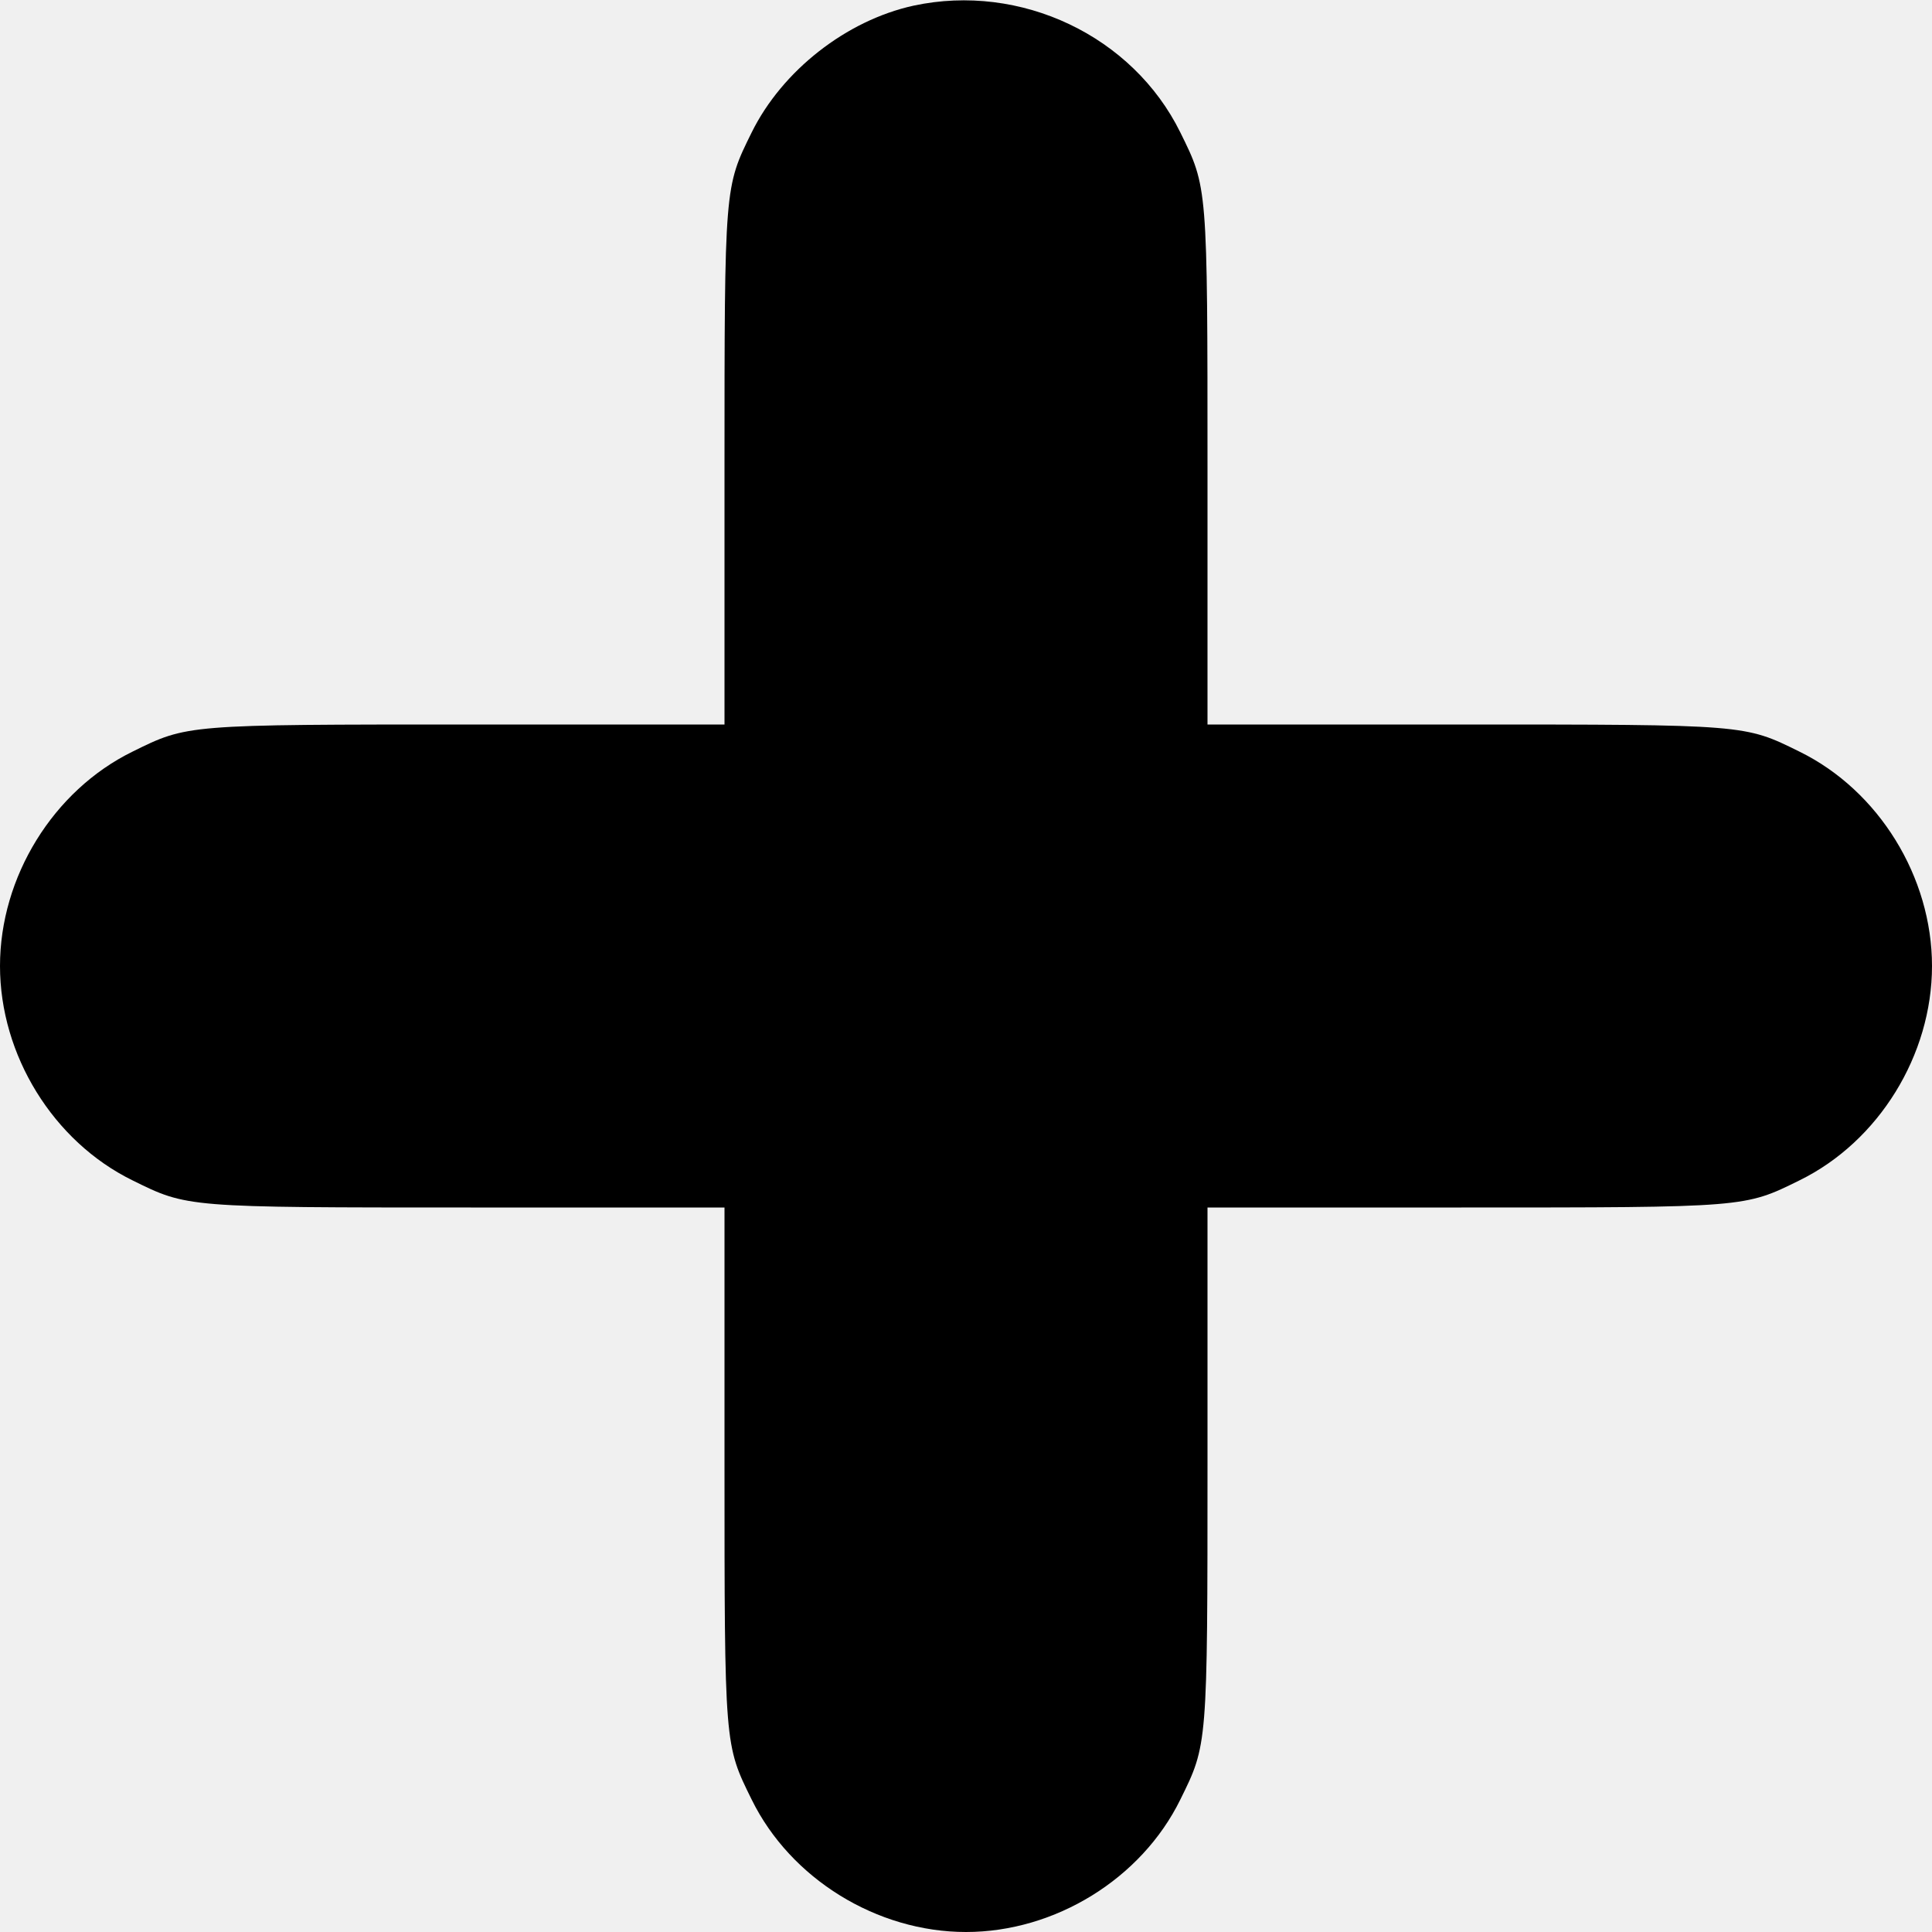
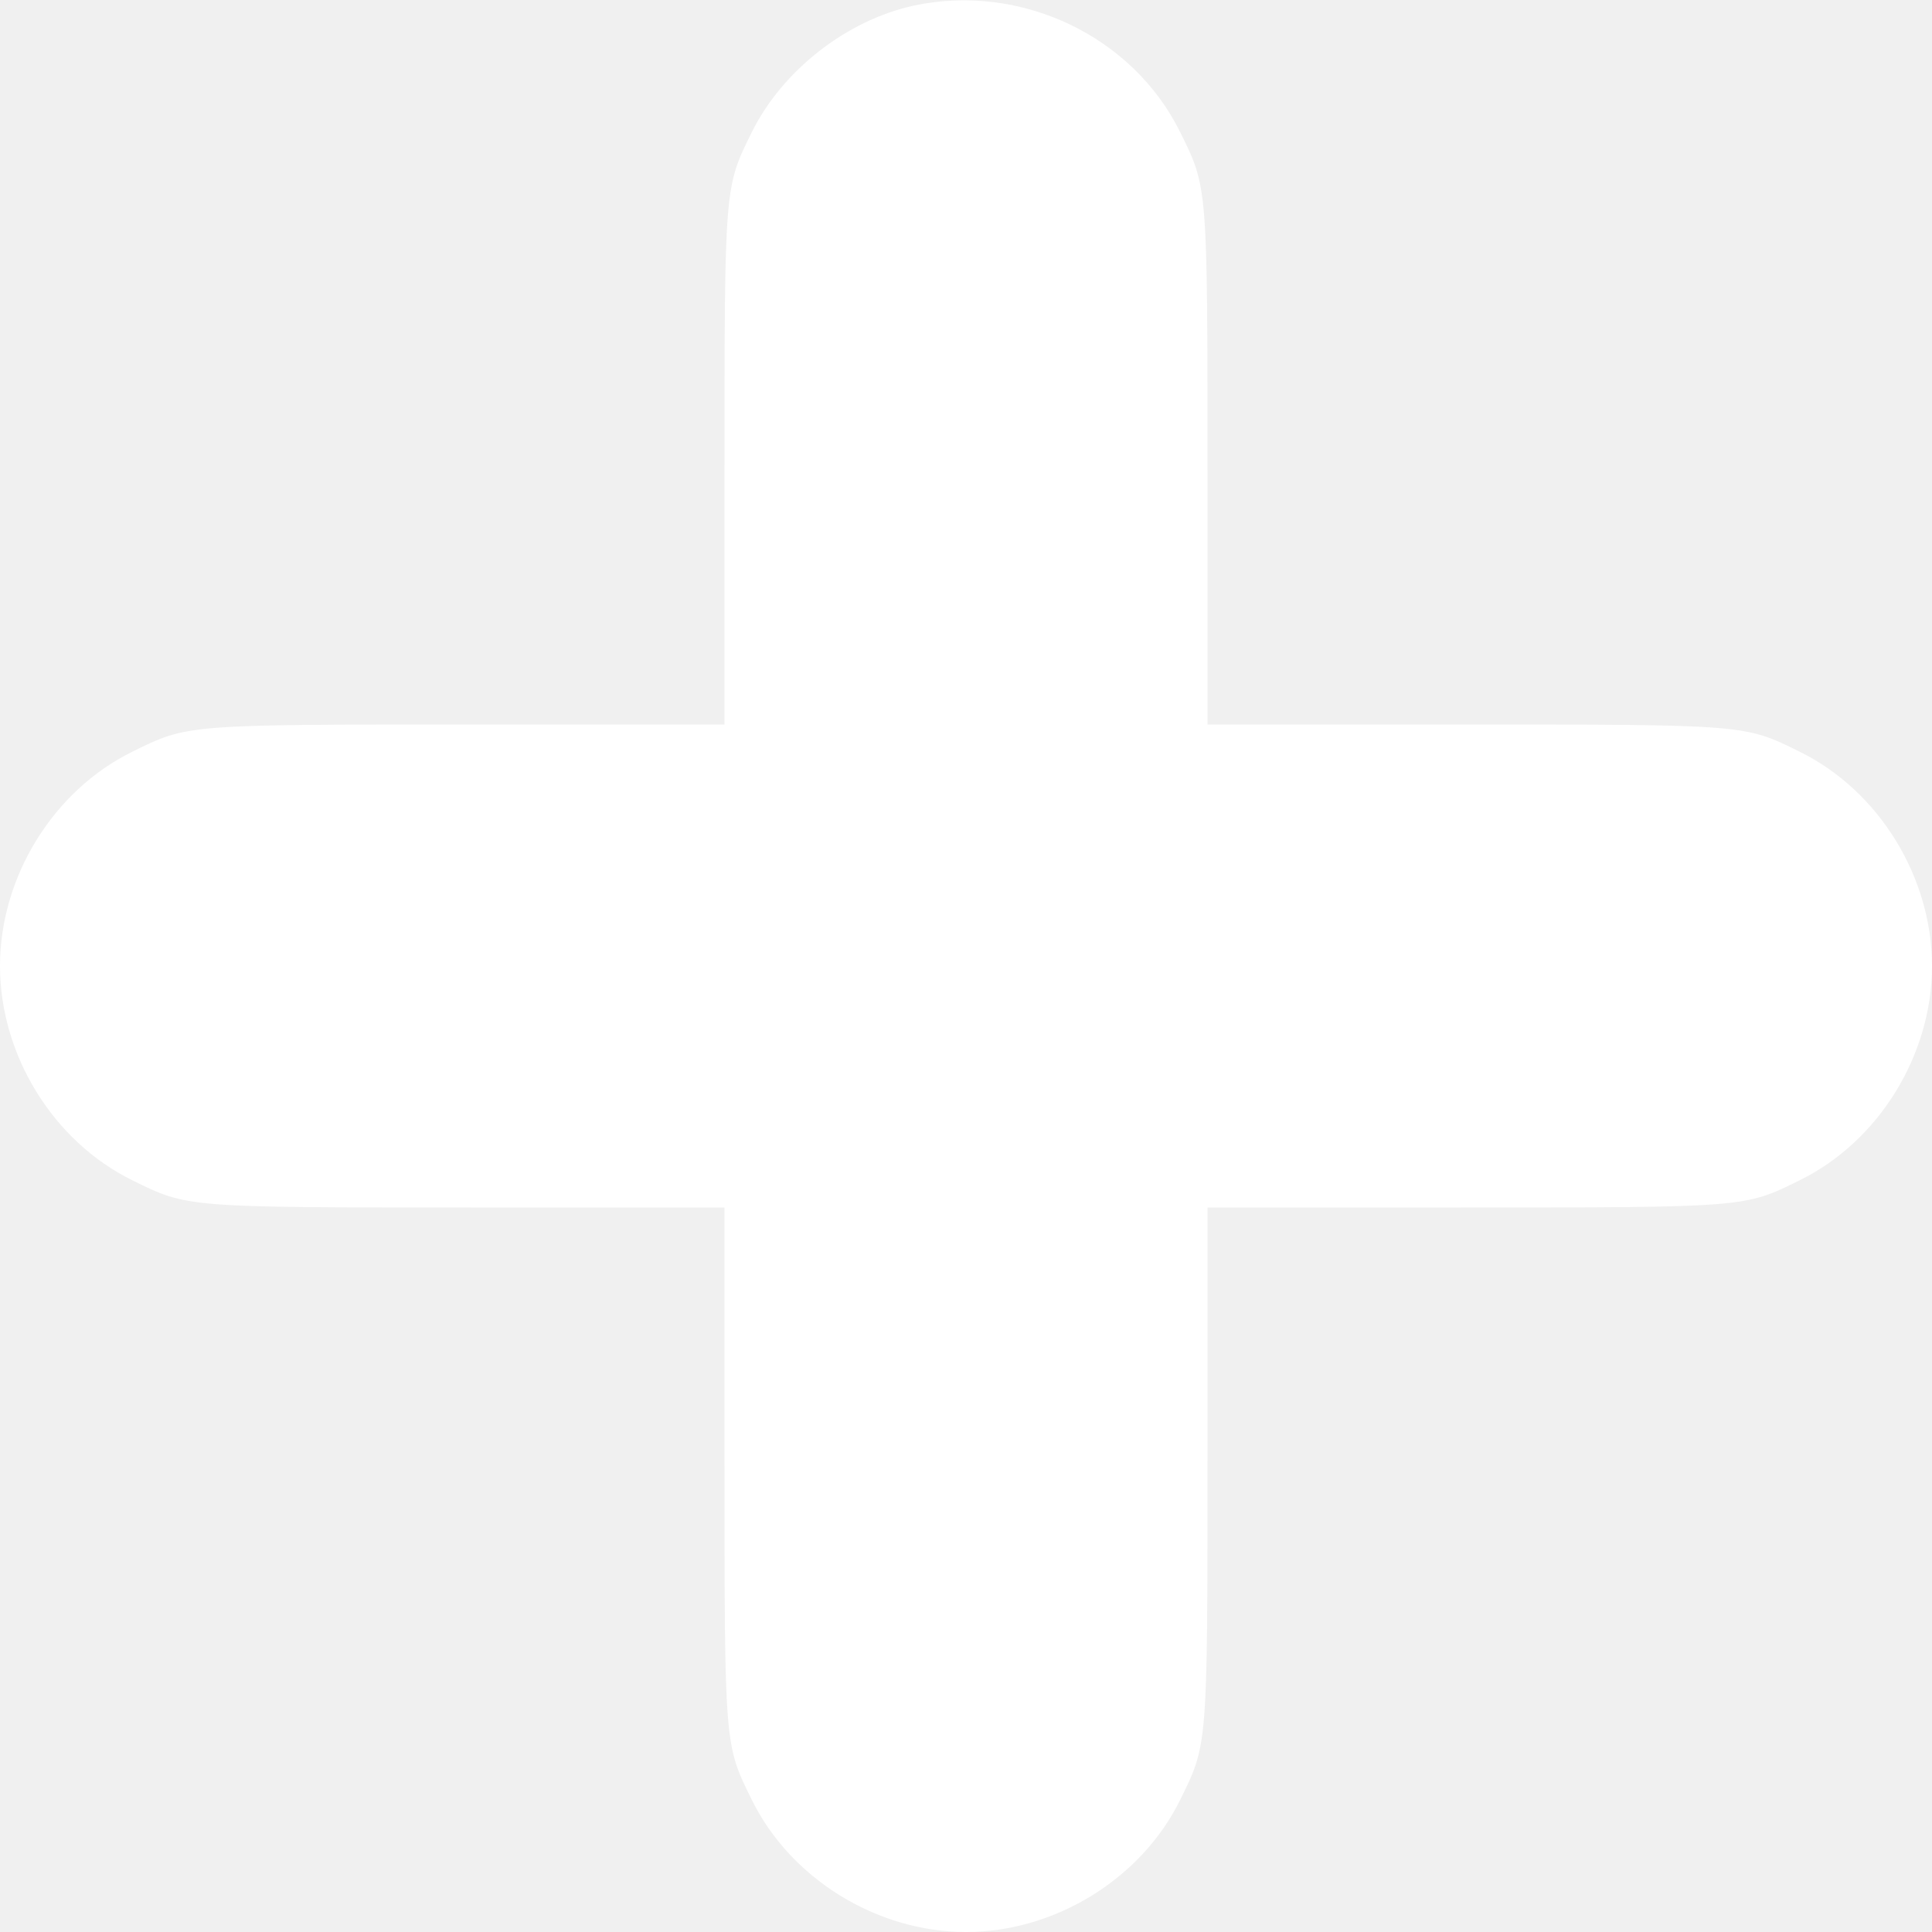
<svg xmlns="http://www.w3.org/2000/svg" version="1.0" width="512pt" height="512pt" viewBox="0 0 512 512" preserveAspectRatio="xMidYMid meet">
-   <g transform="translate(0,512) scale(0.1,-0.1)" fill="#000000" stroke="none">
+   <g transform="translate(0,512) scale(0.1,-0.1)" fill="#ffffff" stroke="none">
    <path d="M2421 5105 c-178 -39 -348 -172 -429 -336 -72 -146 -72 -140 -72 -896 l0 -673 -672 0 c-757 0 -751 0 -897 -72 -210 -103 -351 -332 -351 -568 0 -236 141 -465 351 -568 146 -72 140 -72 897 -72 l672 0 0 -672 c0 -757 0 -751 72 -897 103 -210 332 -351 568 -351 236 0 465 141 568 351 72 146 72 140 72 897 l0 672 673 0 c756 0 750 0 896 72 210 103 351 332 351 568 0 236 -141 465 -351 568 -146 72 -140 72 -896 72 l-673 0 0 673 c0 756 0 750 -72 896 -126 256 -423 397 -707 336z" />
  </g>
</svg>
